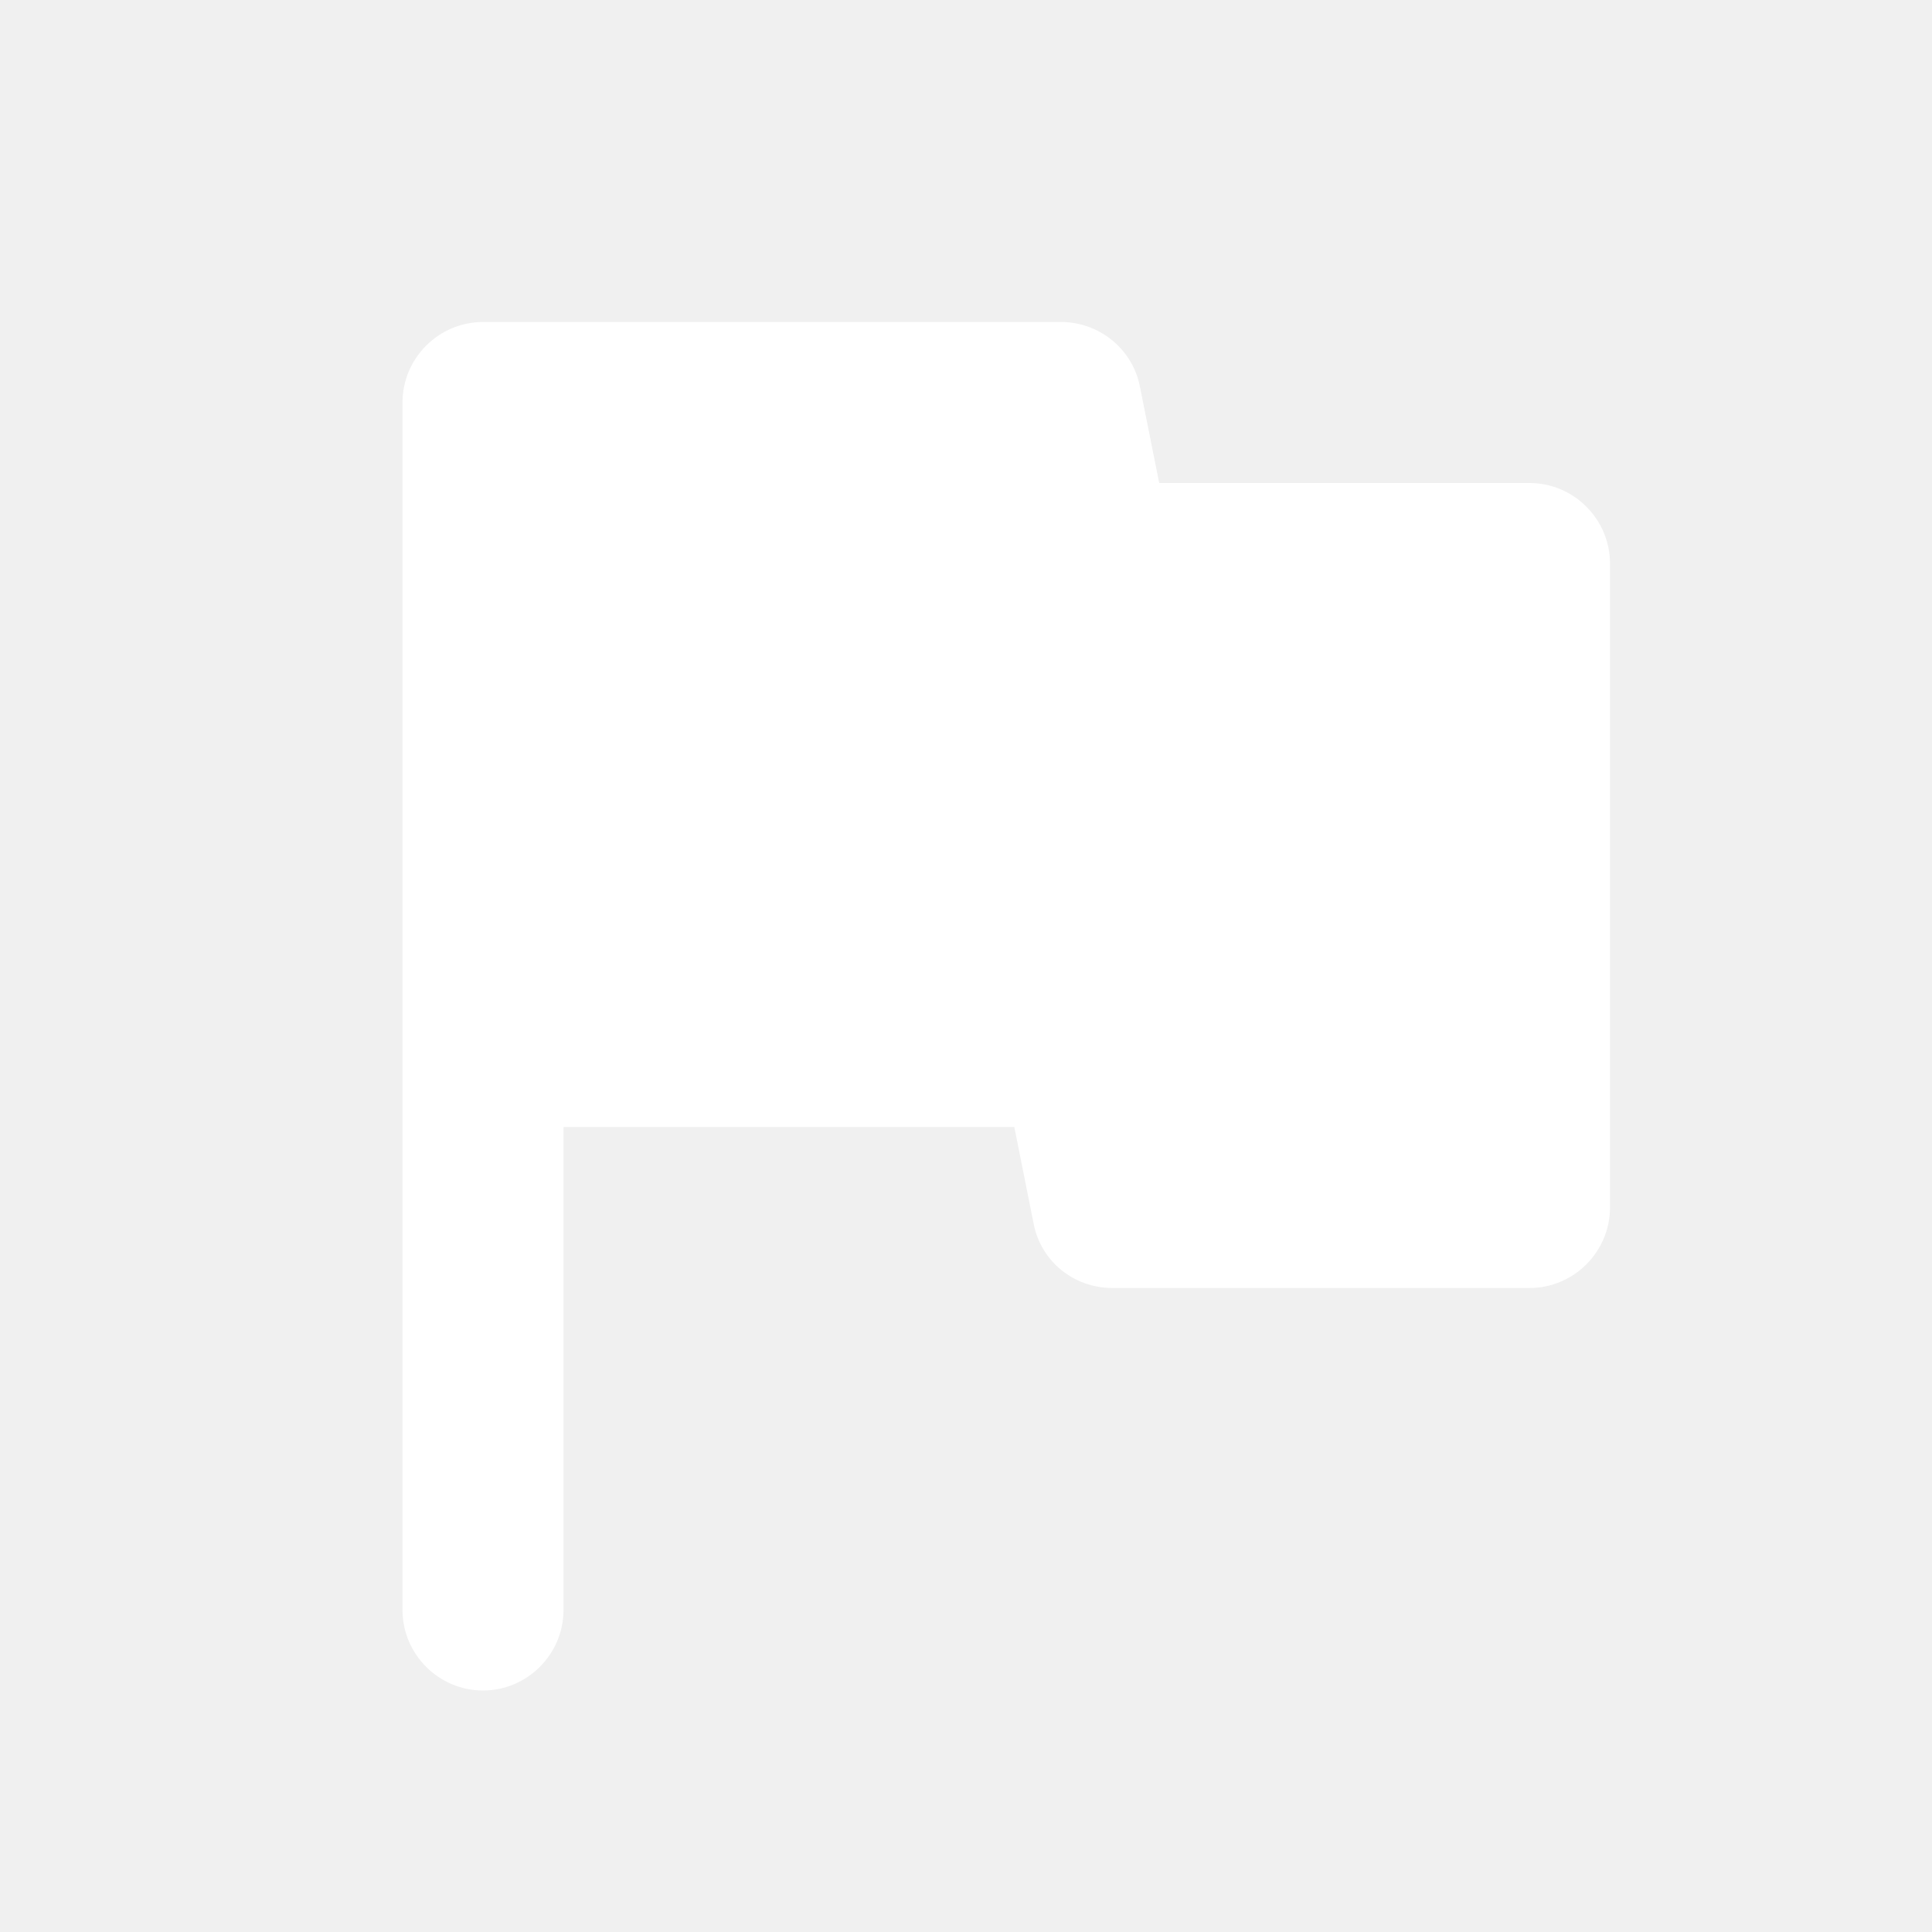
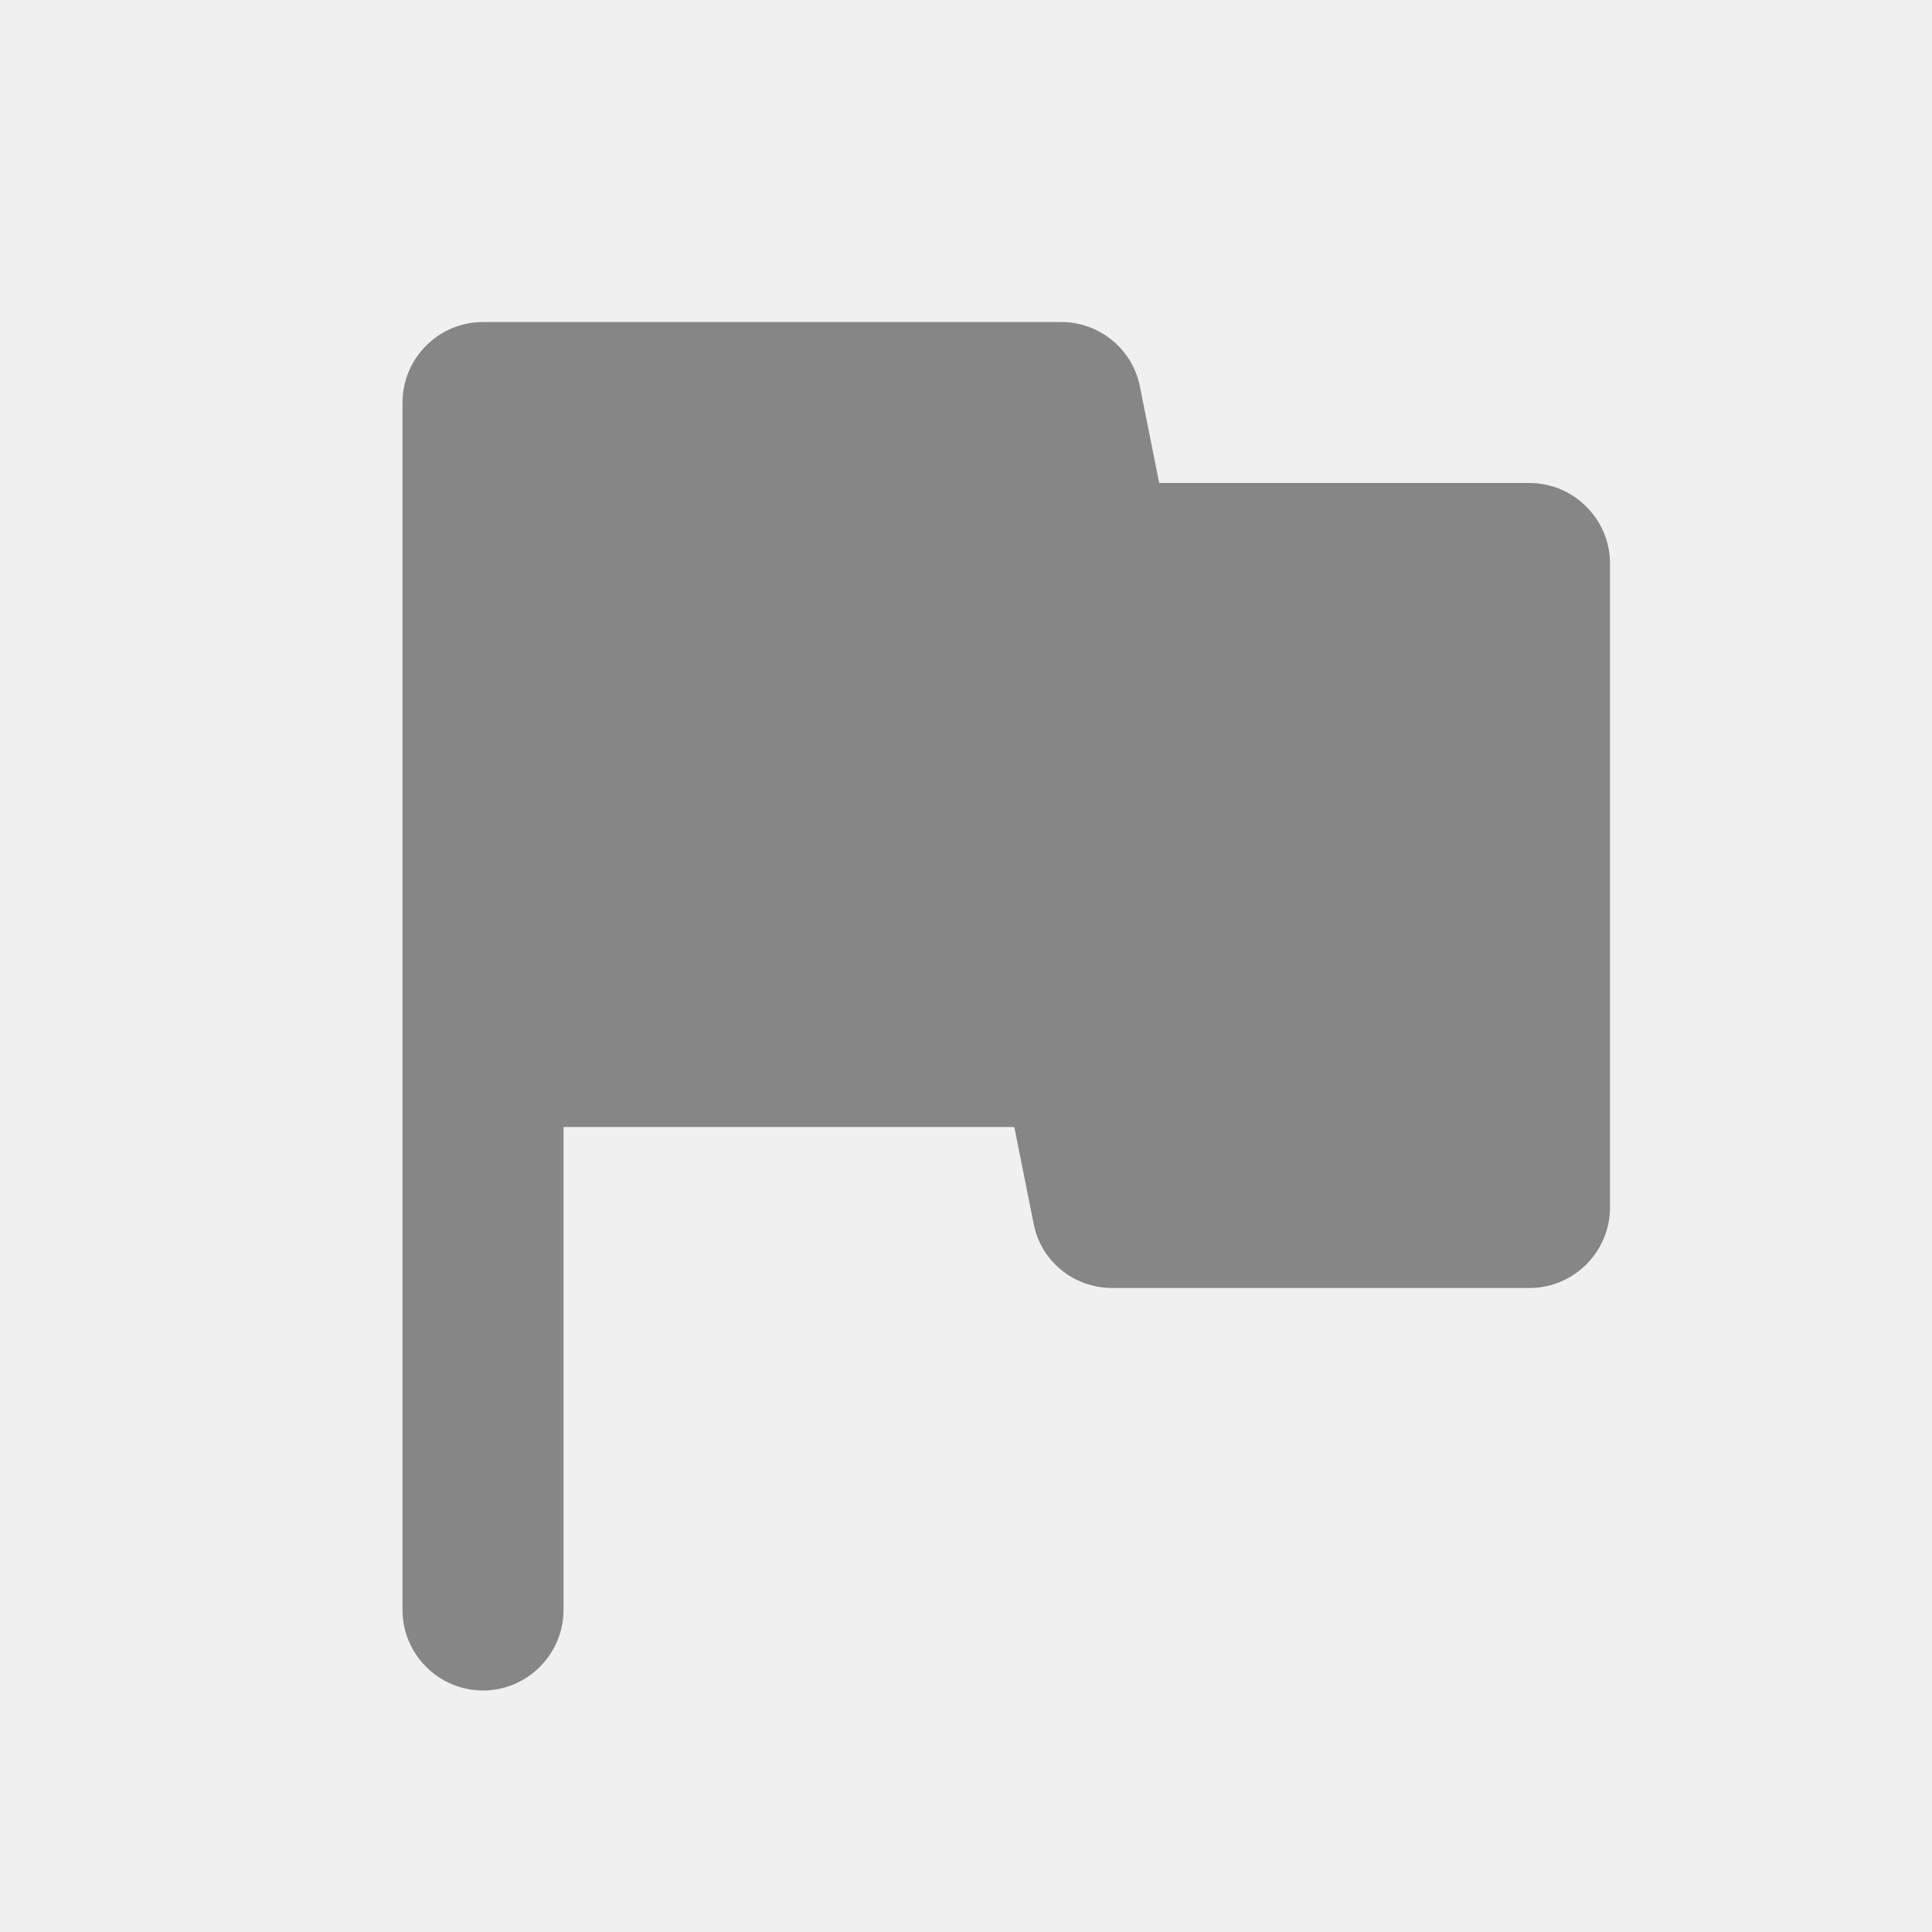
- <svg xmlns="http://www.w3.org/2000/svg" height="26px" viewBox="0 0 24 24" width="26px" fill="#fff">
+ <svg xmlns="http://www.w3.org/2000/svg" height="26px" viewBox="0 0 24 24" width="26px" fill="#868686">
  <path d="M0 0h24v24H0V0z" fill="none" />
  <path d="M14.4 6l-.24-1.2c-.09-.46-.5-.8-.98-.8H6c-.55 0-1 .45-1 1v15c0 .55.45 1 1 1s1-.45 1-1v-6h5.6l.24 1.2c.09.47.5.8.98.8H19c.55 0 1-.45 1-1V7c0-.55-.45-1-1-1h-4.6z" />
</svg>
